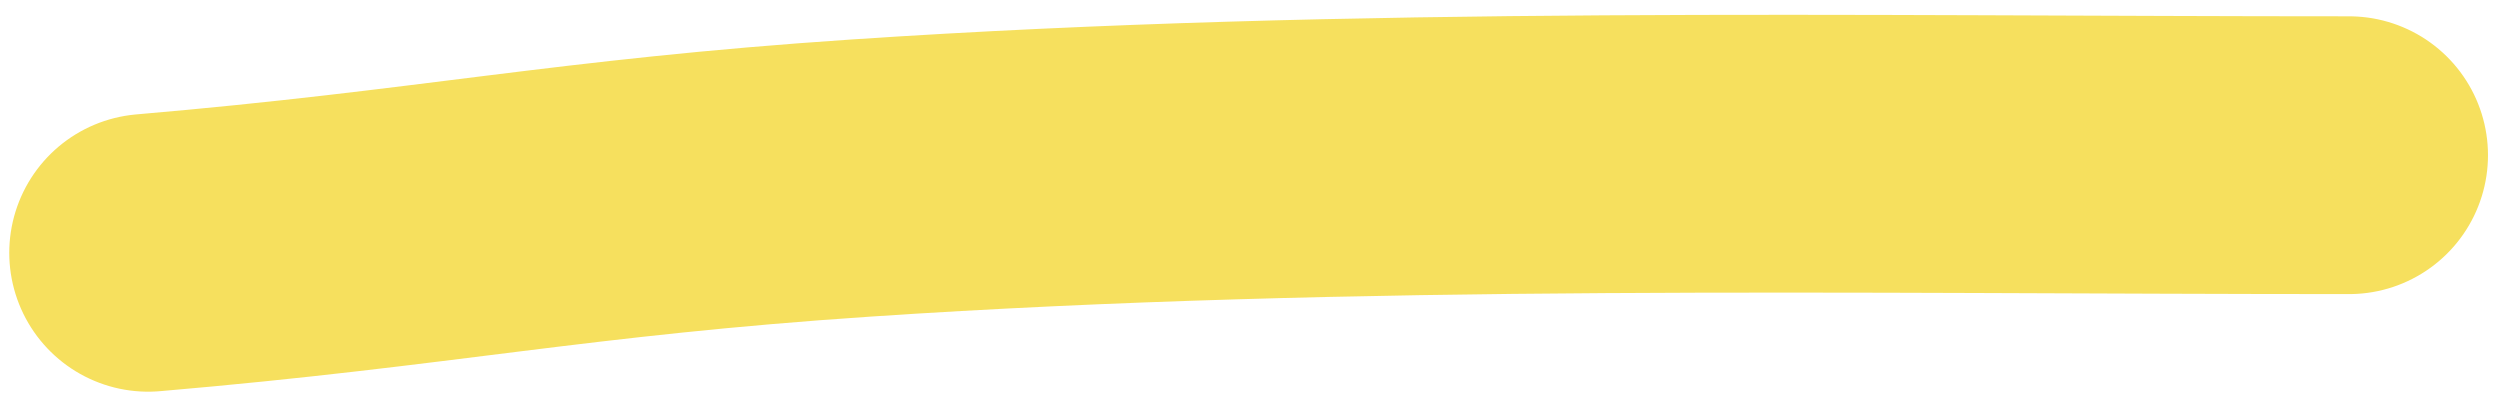
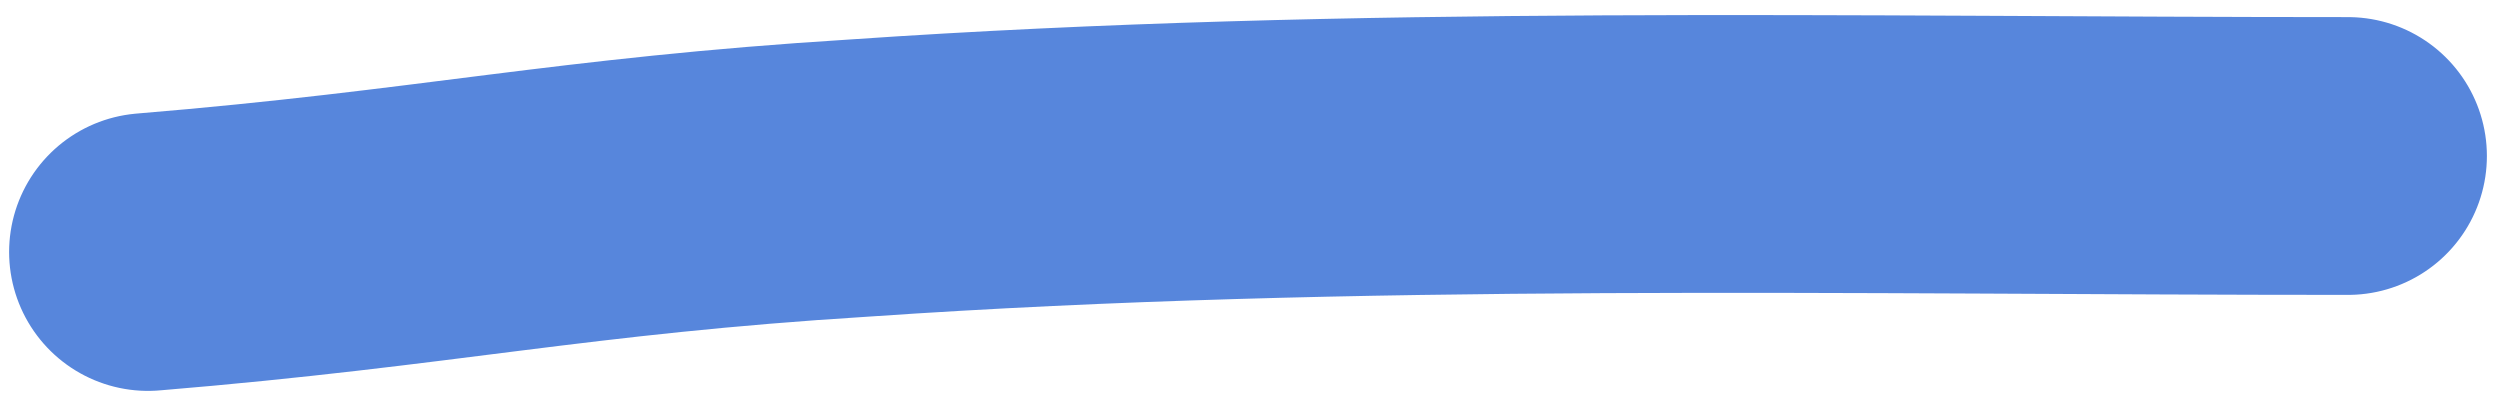
- <svg xmlns="http://www.w3.org/2000/svg" width="125" height="20" viewBox="0 0 135 21" fill="none">
-   <path d="M8 13.351C23.614 12.012 30.823 10.365 46.5 9.314C73.135 7.528 100.096 8.081 126.851 8.081" stroke="#F6E05E" stroke-width="15" stroke-linecap="round" stroke-linejoin="round" />
+ <svg xmlns="http://www.w3.org/2000/svg" version="1.1" id="Layer_1" x="0px" y="0px" viewBox="0 0 125 20" style="enable-background:new 0 0 125 20;" xml:space="preserve">
+   <style type="text/css">
+ 	.st0{fill:none;stroke:#5786DC;stroke-width:13.889;stroke-linecap:round;stroke-linejoin:round;stroke-miterlimit:3.704;}
+ </style>
+   <path class="st0" d="M7.4,12.6c14.5-1.2,21.1-2.8,35.6-3.7c24.7-1.7,49.6-1.1,74.4-1.1" />
</svg>
